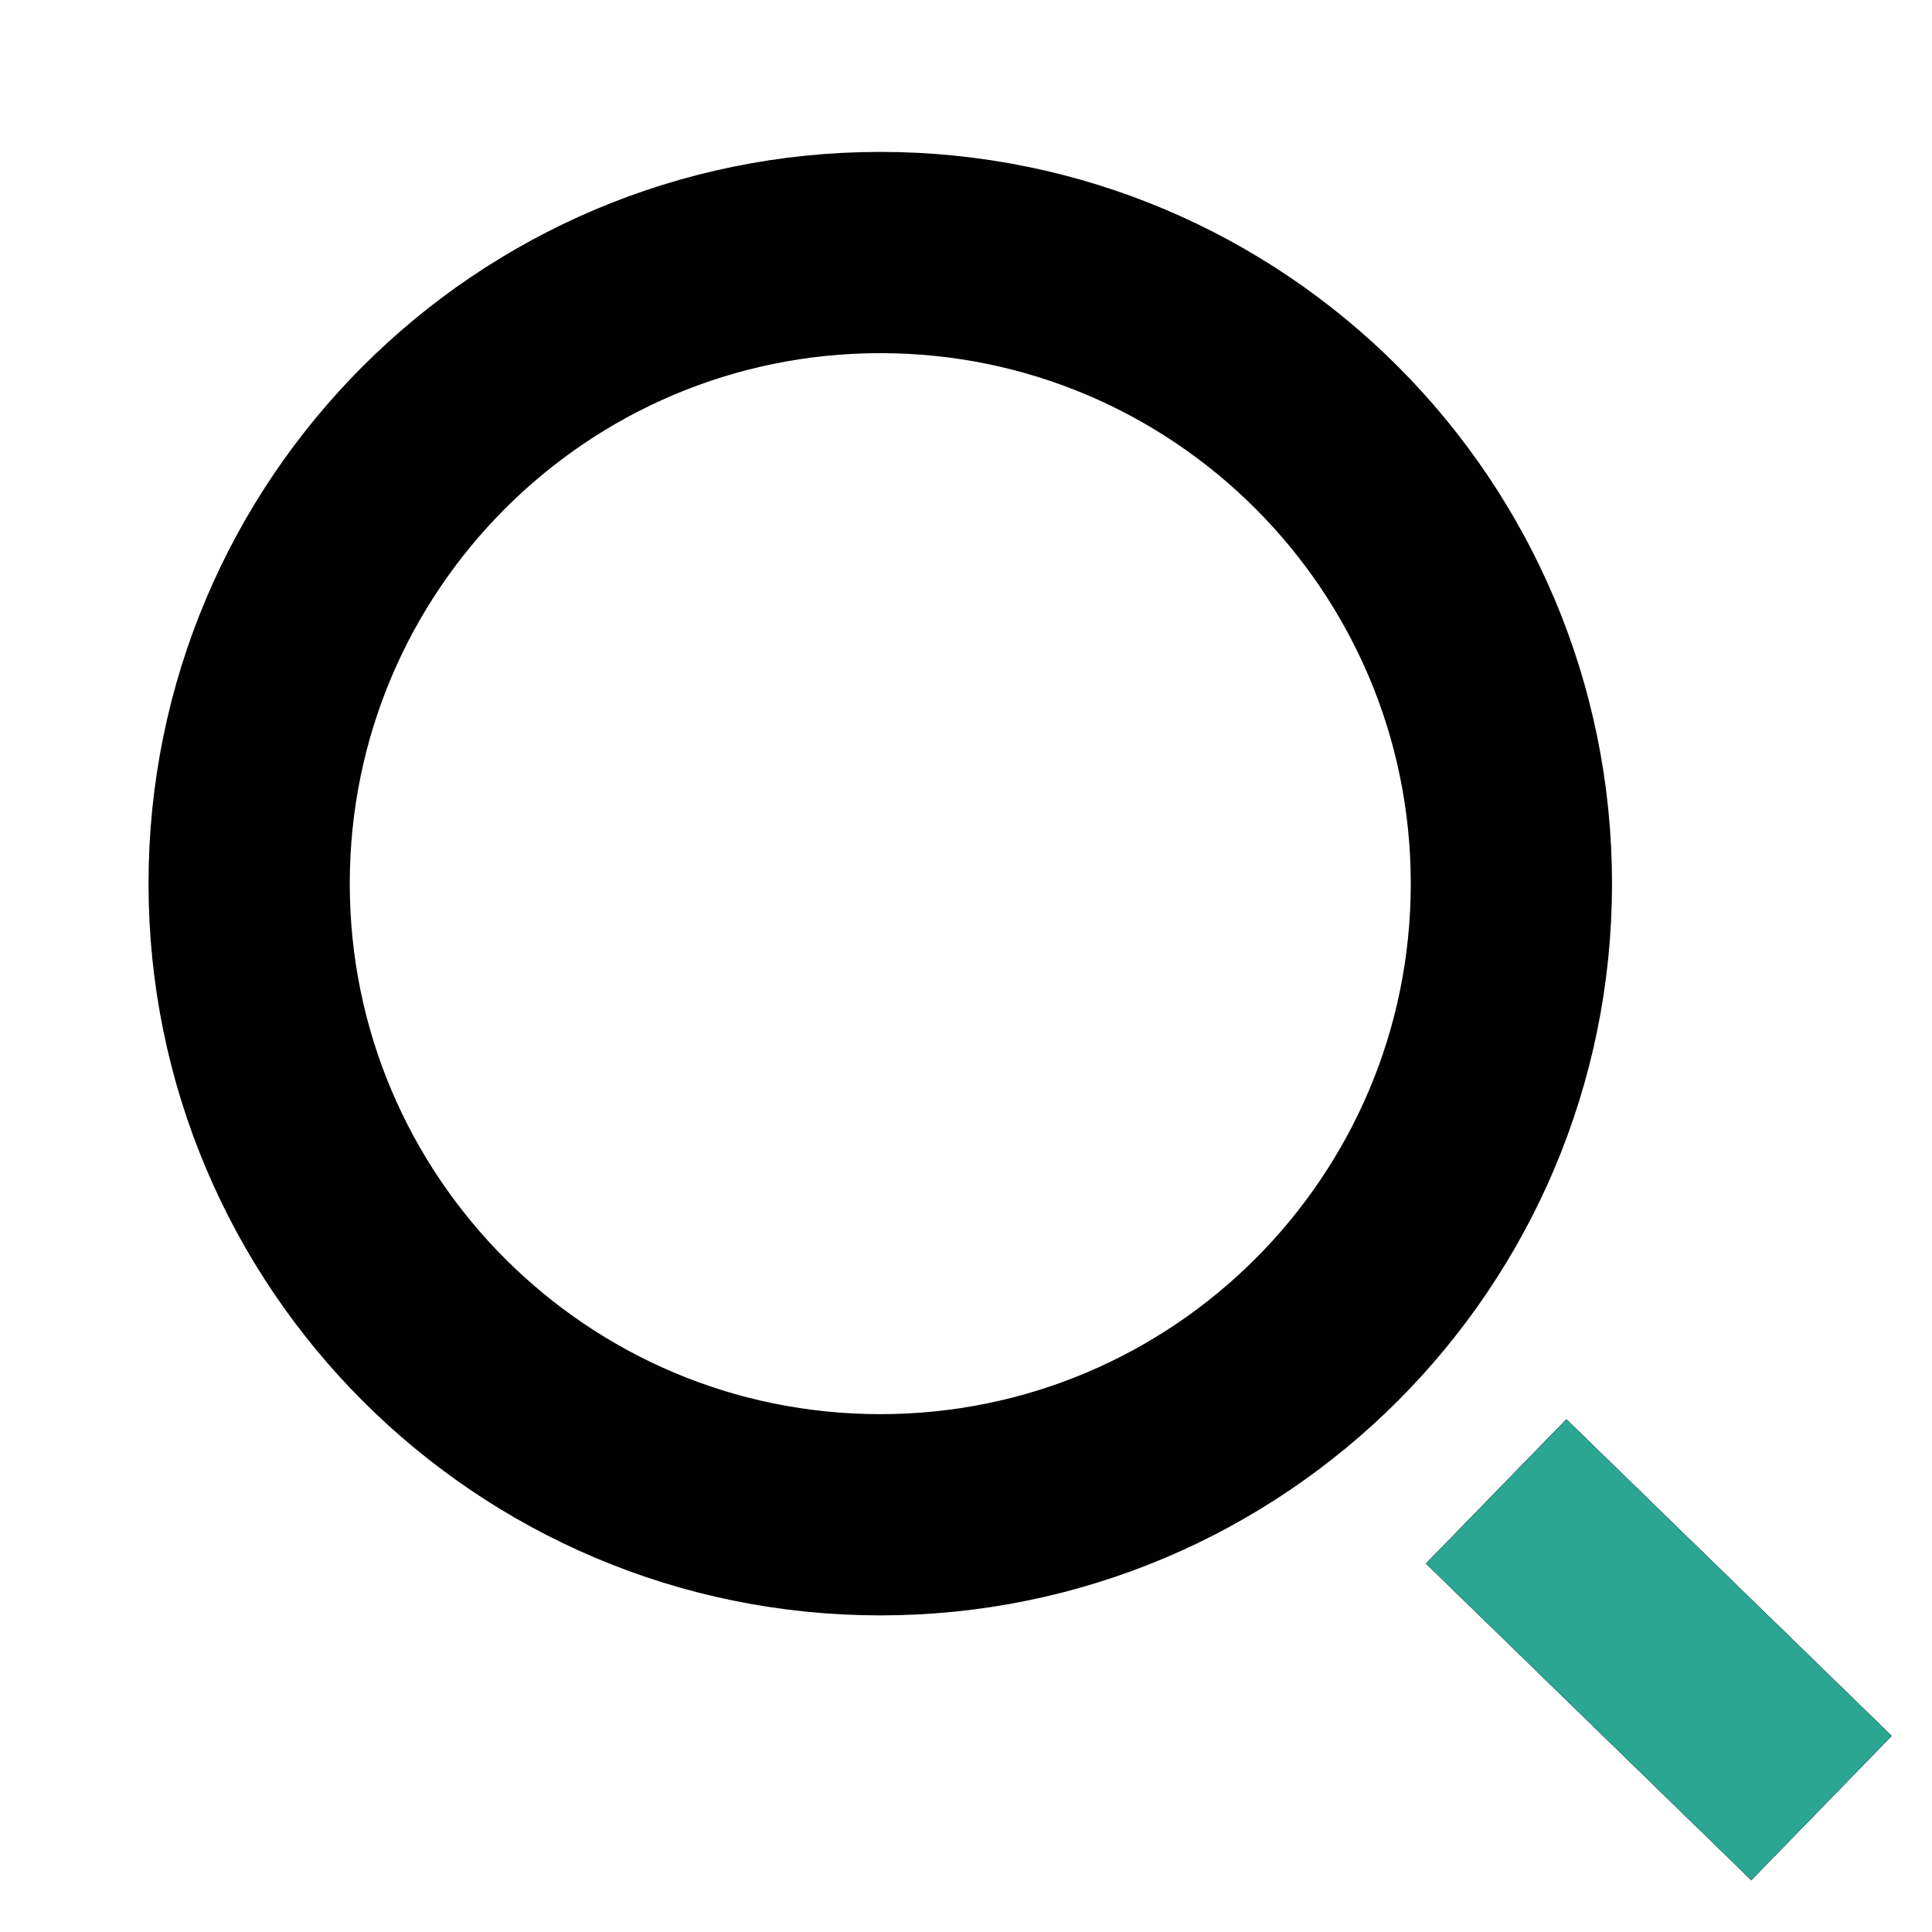
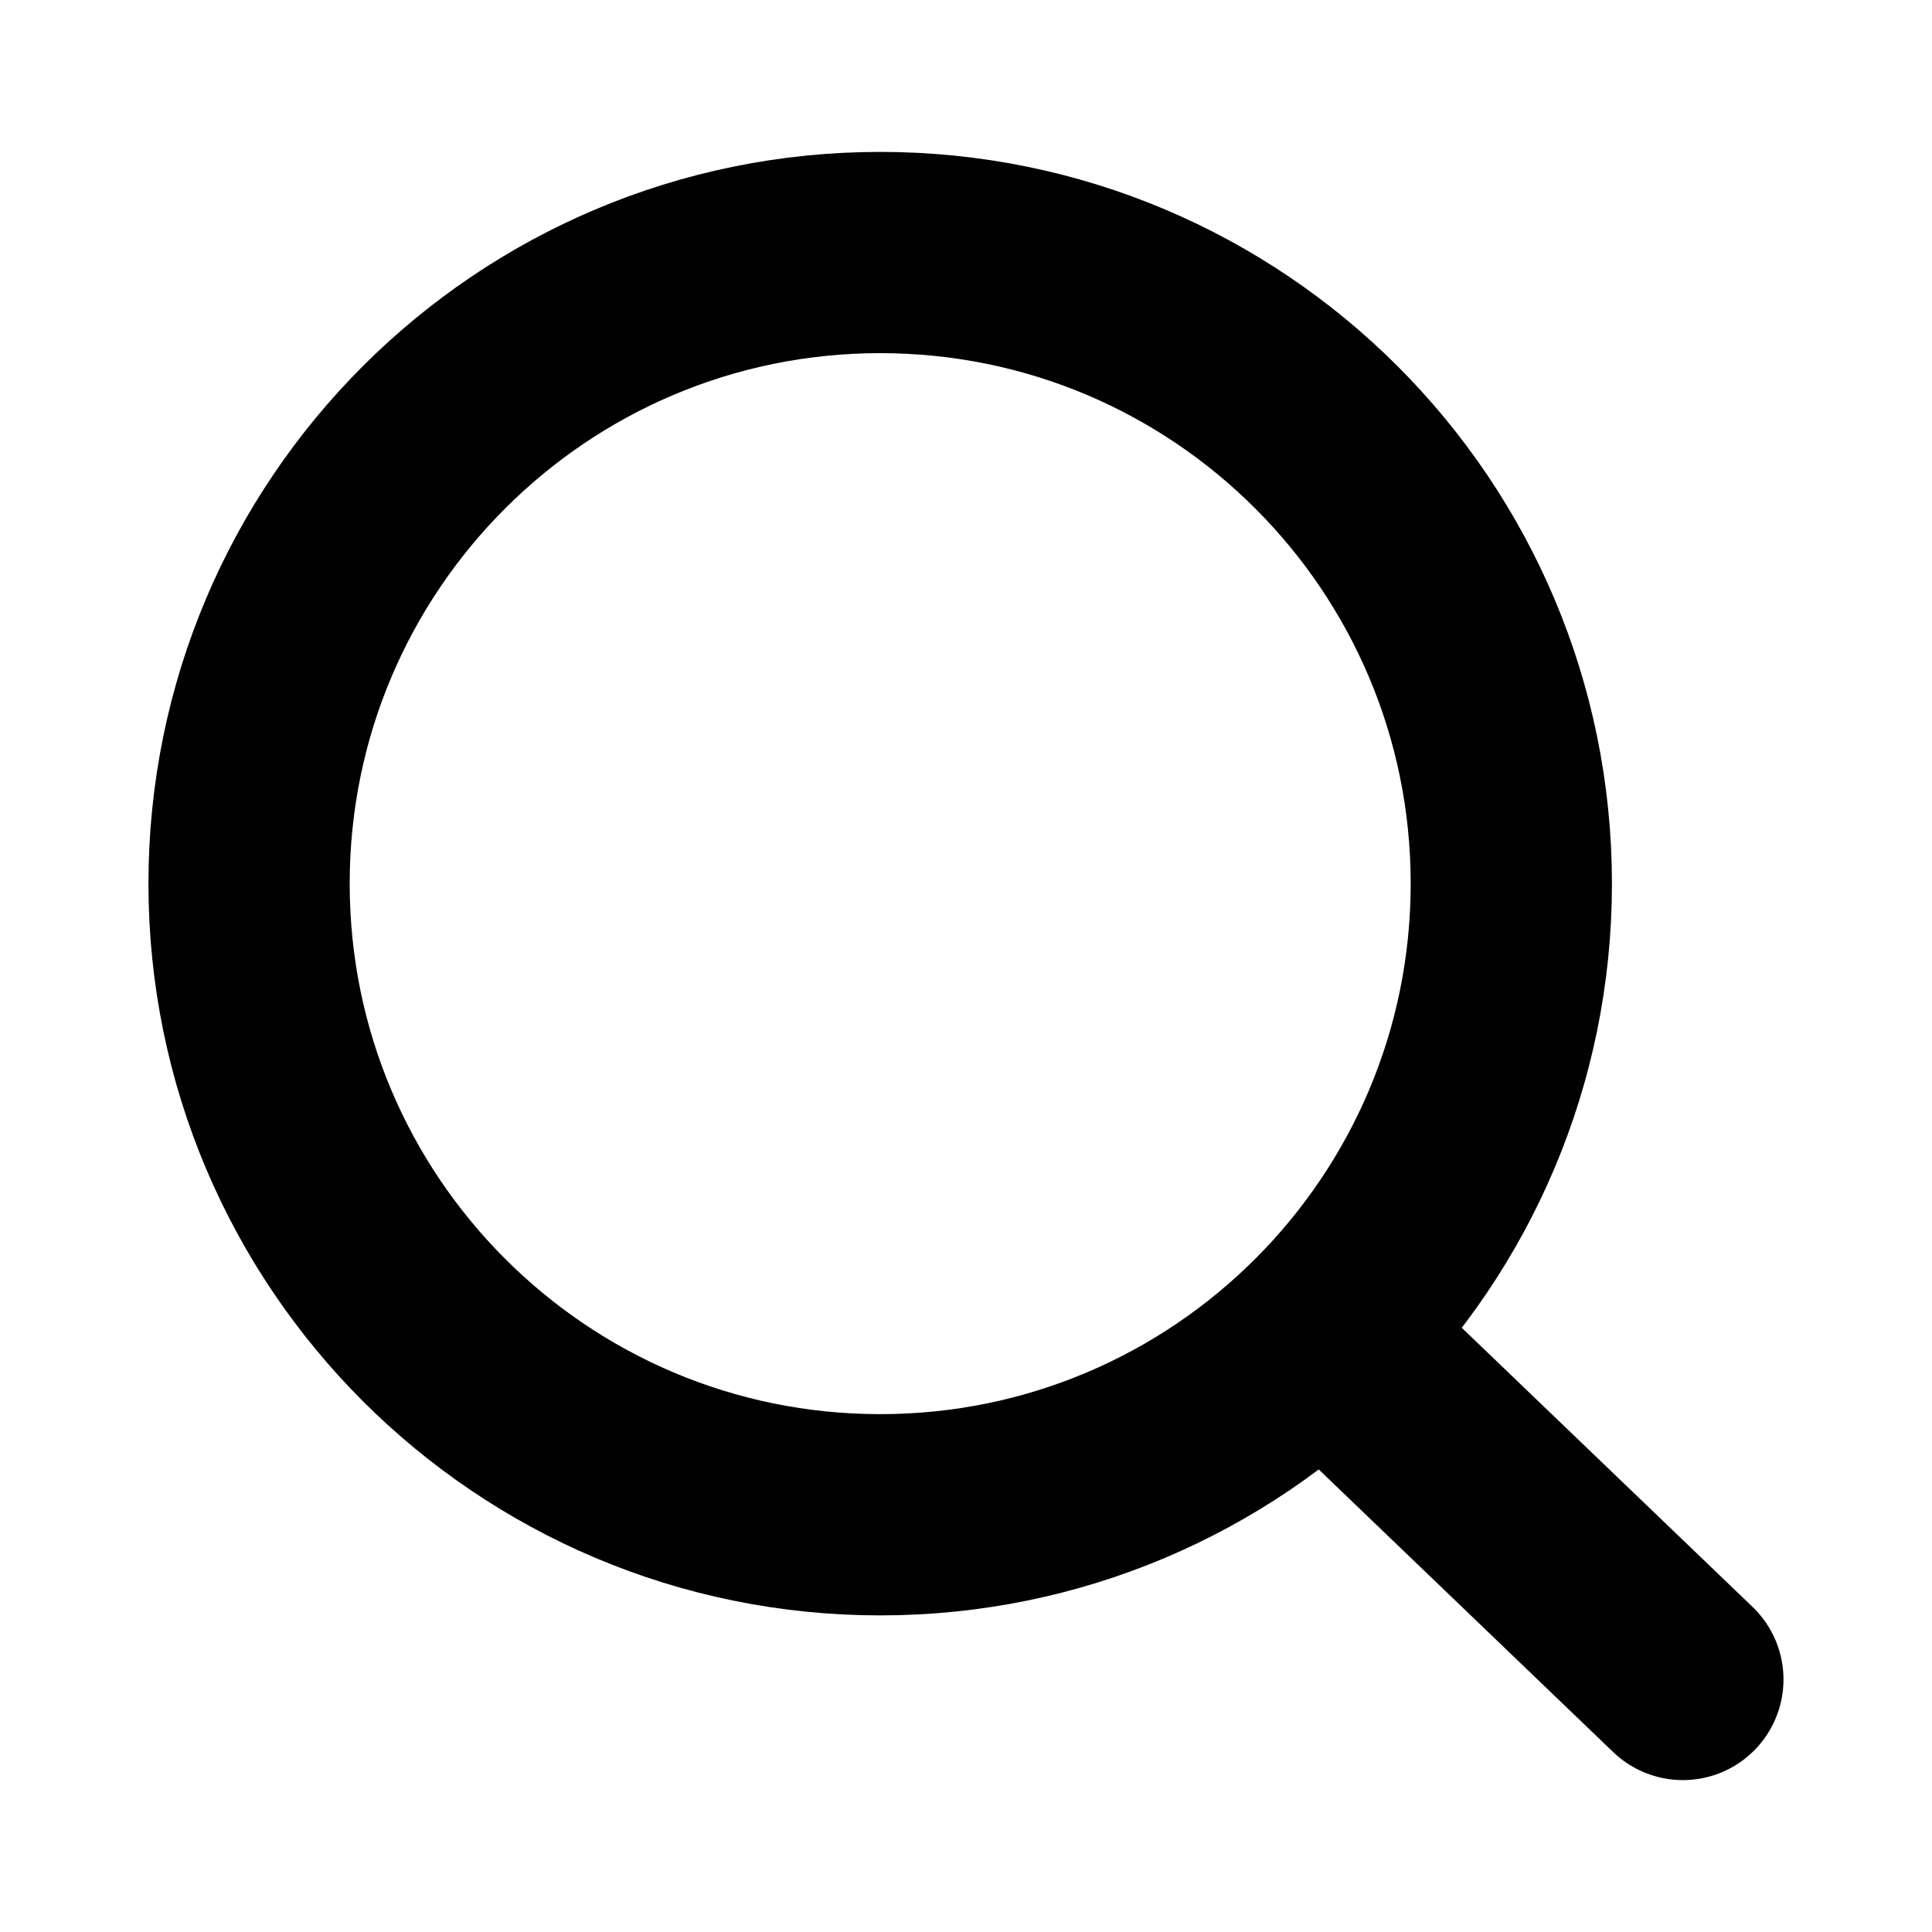
<svg xmlns="http://www.w3.org/2000/svg" width="24" height="24" viewBox="0 0 24 24" fill="none">
-   <path d="M10.935 18.817C15.264 18.817 18.775 15.307 18.775 10.977C18.775 6.647 15.264 3.137 10.935 3.137C6.605 3.137 3.095 6.647 3.095 10.977C3.095 15.307 6.605 18.817 10.935 18.817Z" stroke="#010101" stroke-width="2.5" />
-   <path d="M21.731 21.588L19.482 19.399" stroke="#030303" stroke-width="2.5" stroke-linecap="square" stroke-linejoin="round" />
-   <path d="M21.731 21.588L19.482 19.399" stroke="#010101" stroke-width="2.5" stroke-linecap="square" stroke-linejoin="round" />
-   <path d="M21.731 21.588L19.482 19.399" stroke="#2AA692" stroke-width="2.5" stroke-linecap="square" stroke-linejoin="round" />
+   <g transform="translate(1.844 1.887)">
+     <path d="M9.09 16.93C13.42 16.93 16.93 13.42 16.93 9.09C16.93 4.76 13.42 1.25 9.09 1.25C4.76 1.25 1.25 4.76 1.25 9.09C1.25 13.42 4.76 16.93 9.09 16.93Z" stroke="#010101" stroke-width="2.5" />
+     <path d="M19.061 18.976L14.798 14.884" stroke="#010101" stroke-width="2.5" stroke-linecap="round" stroke-linejoin="round" />
+   </g>
</svg>
